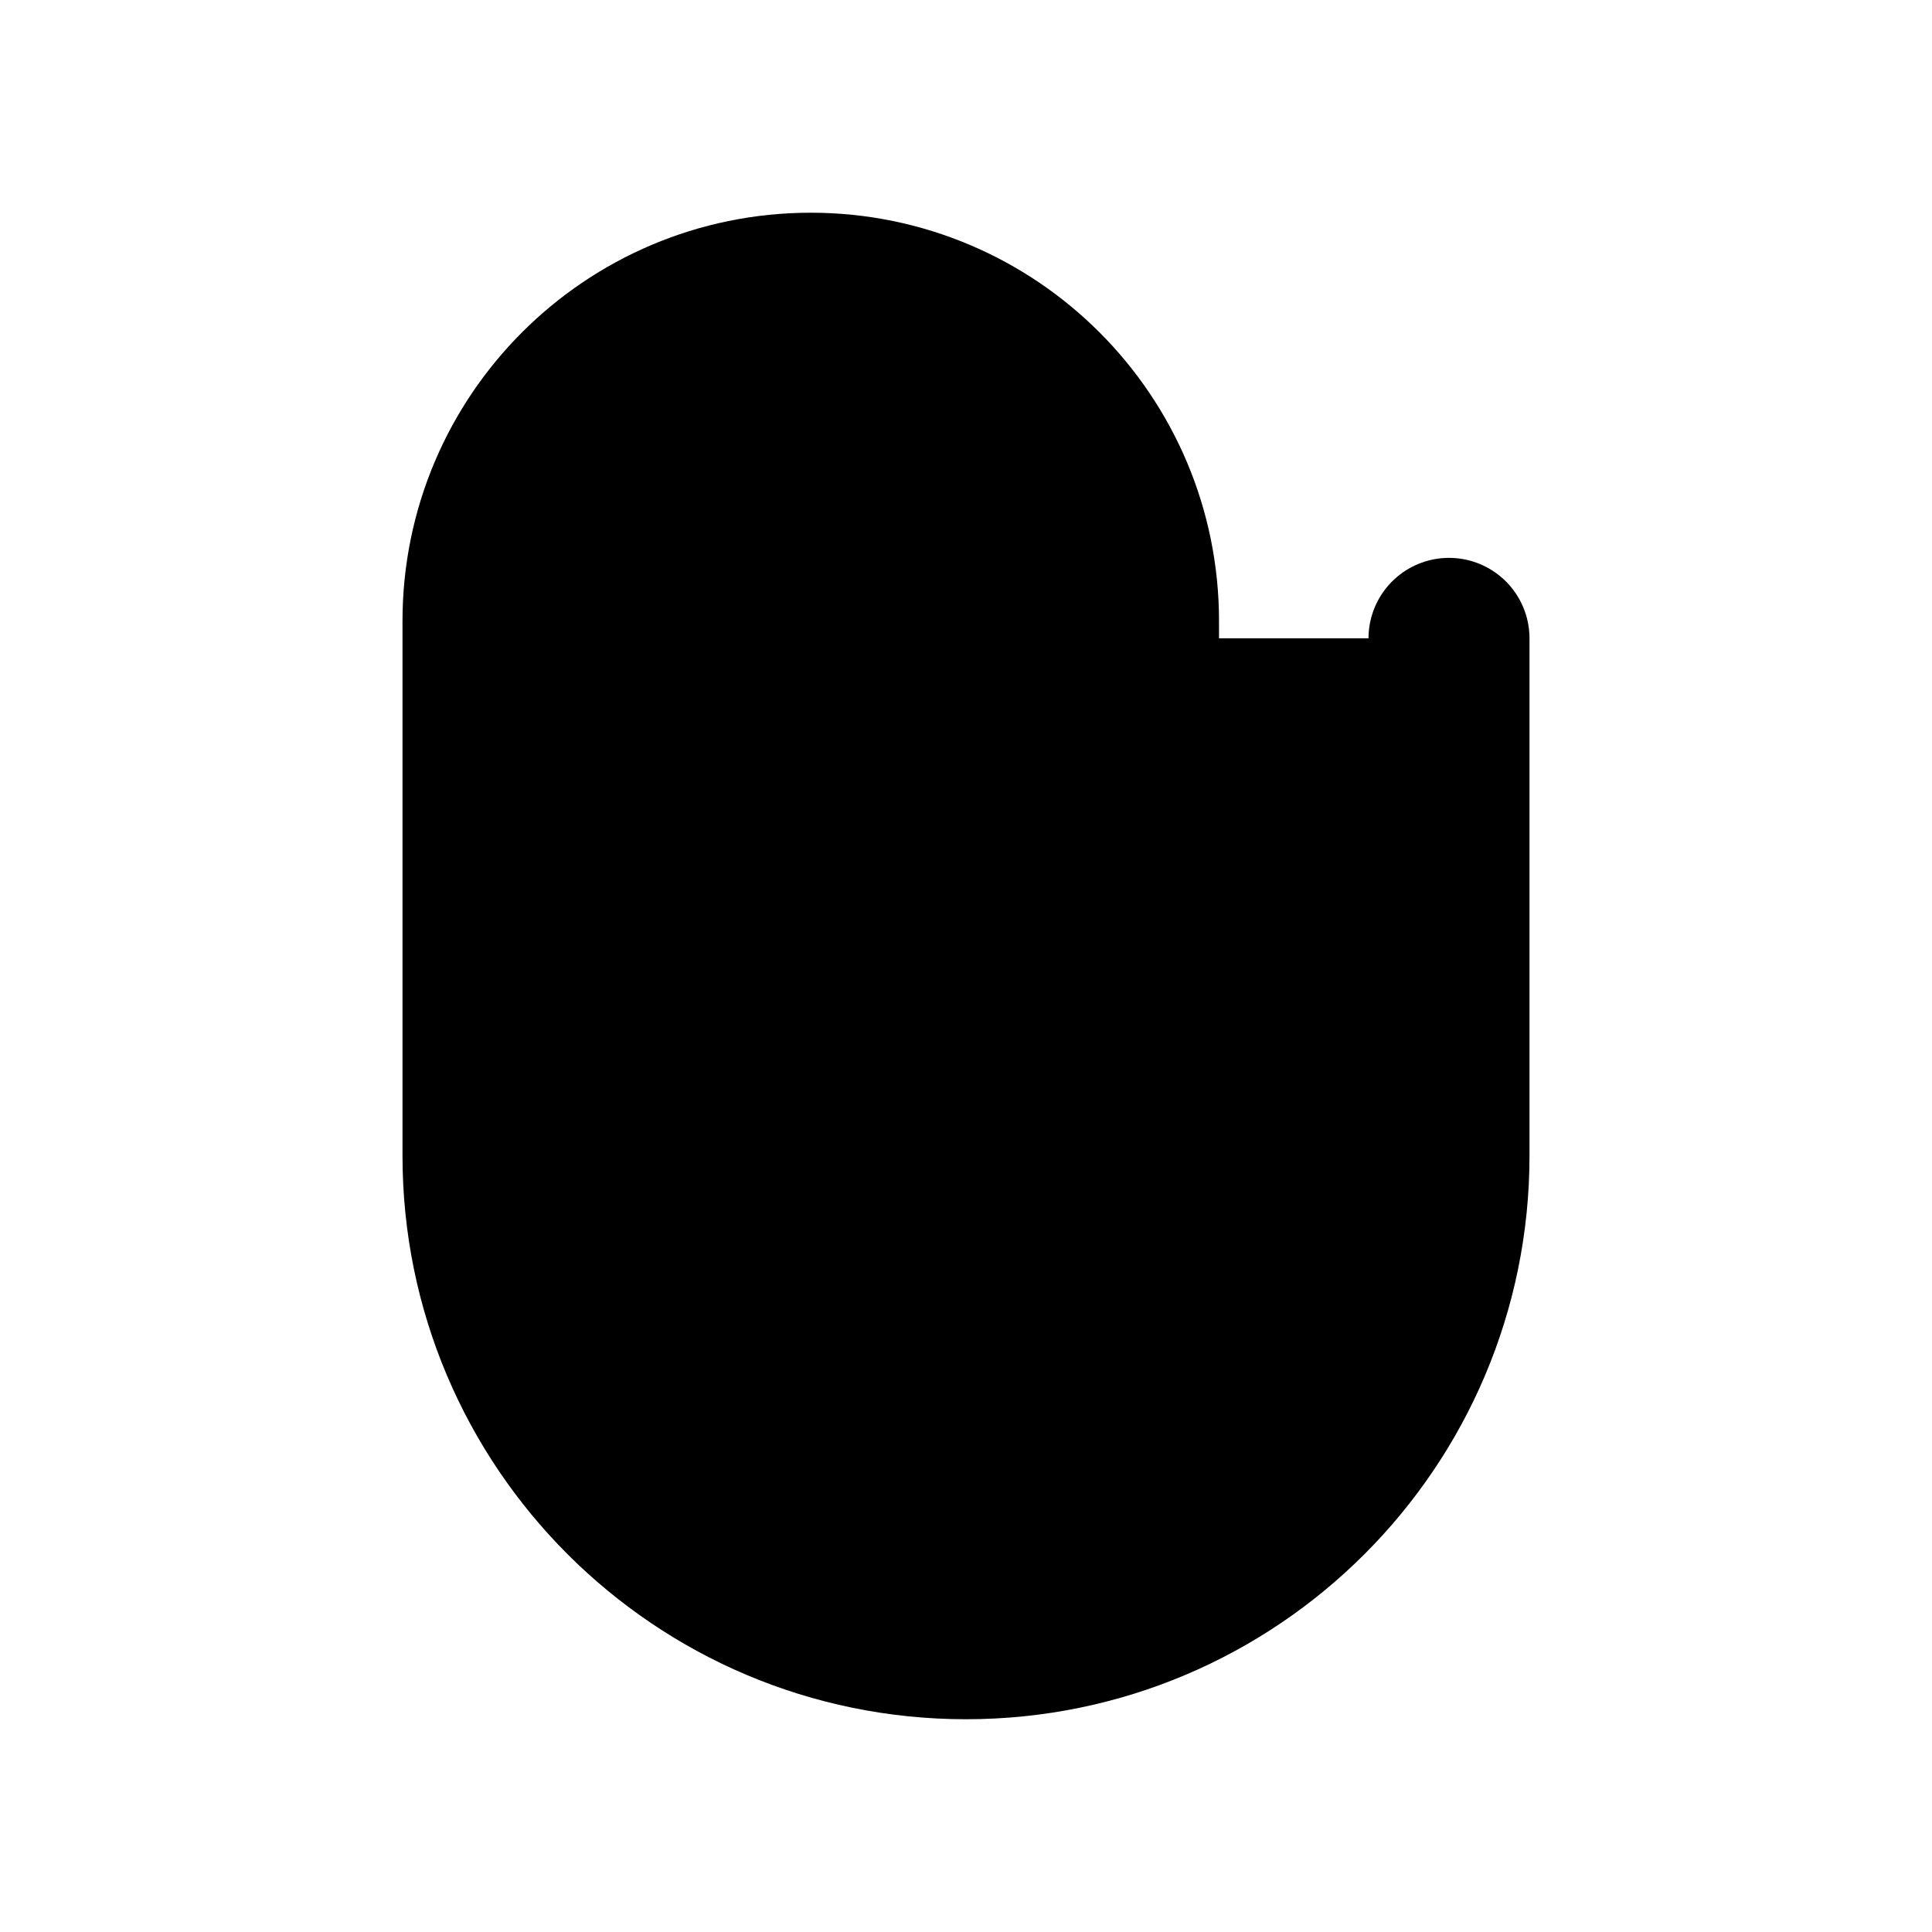
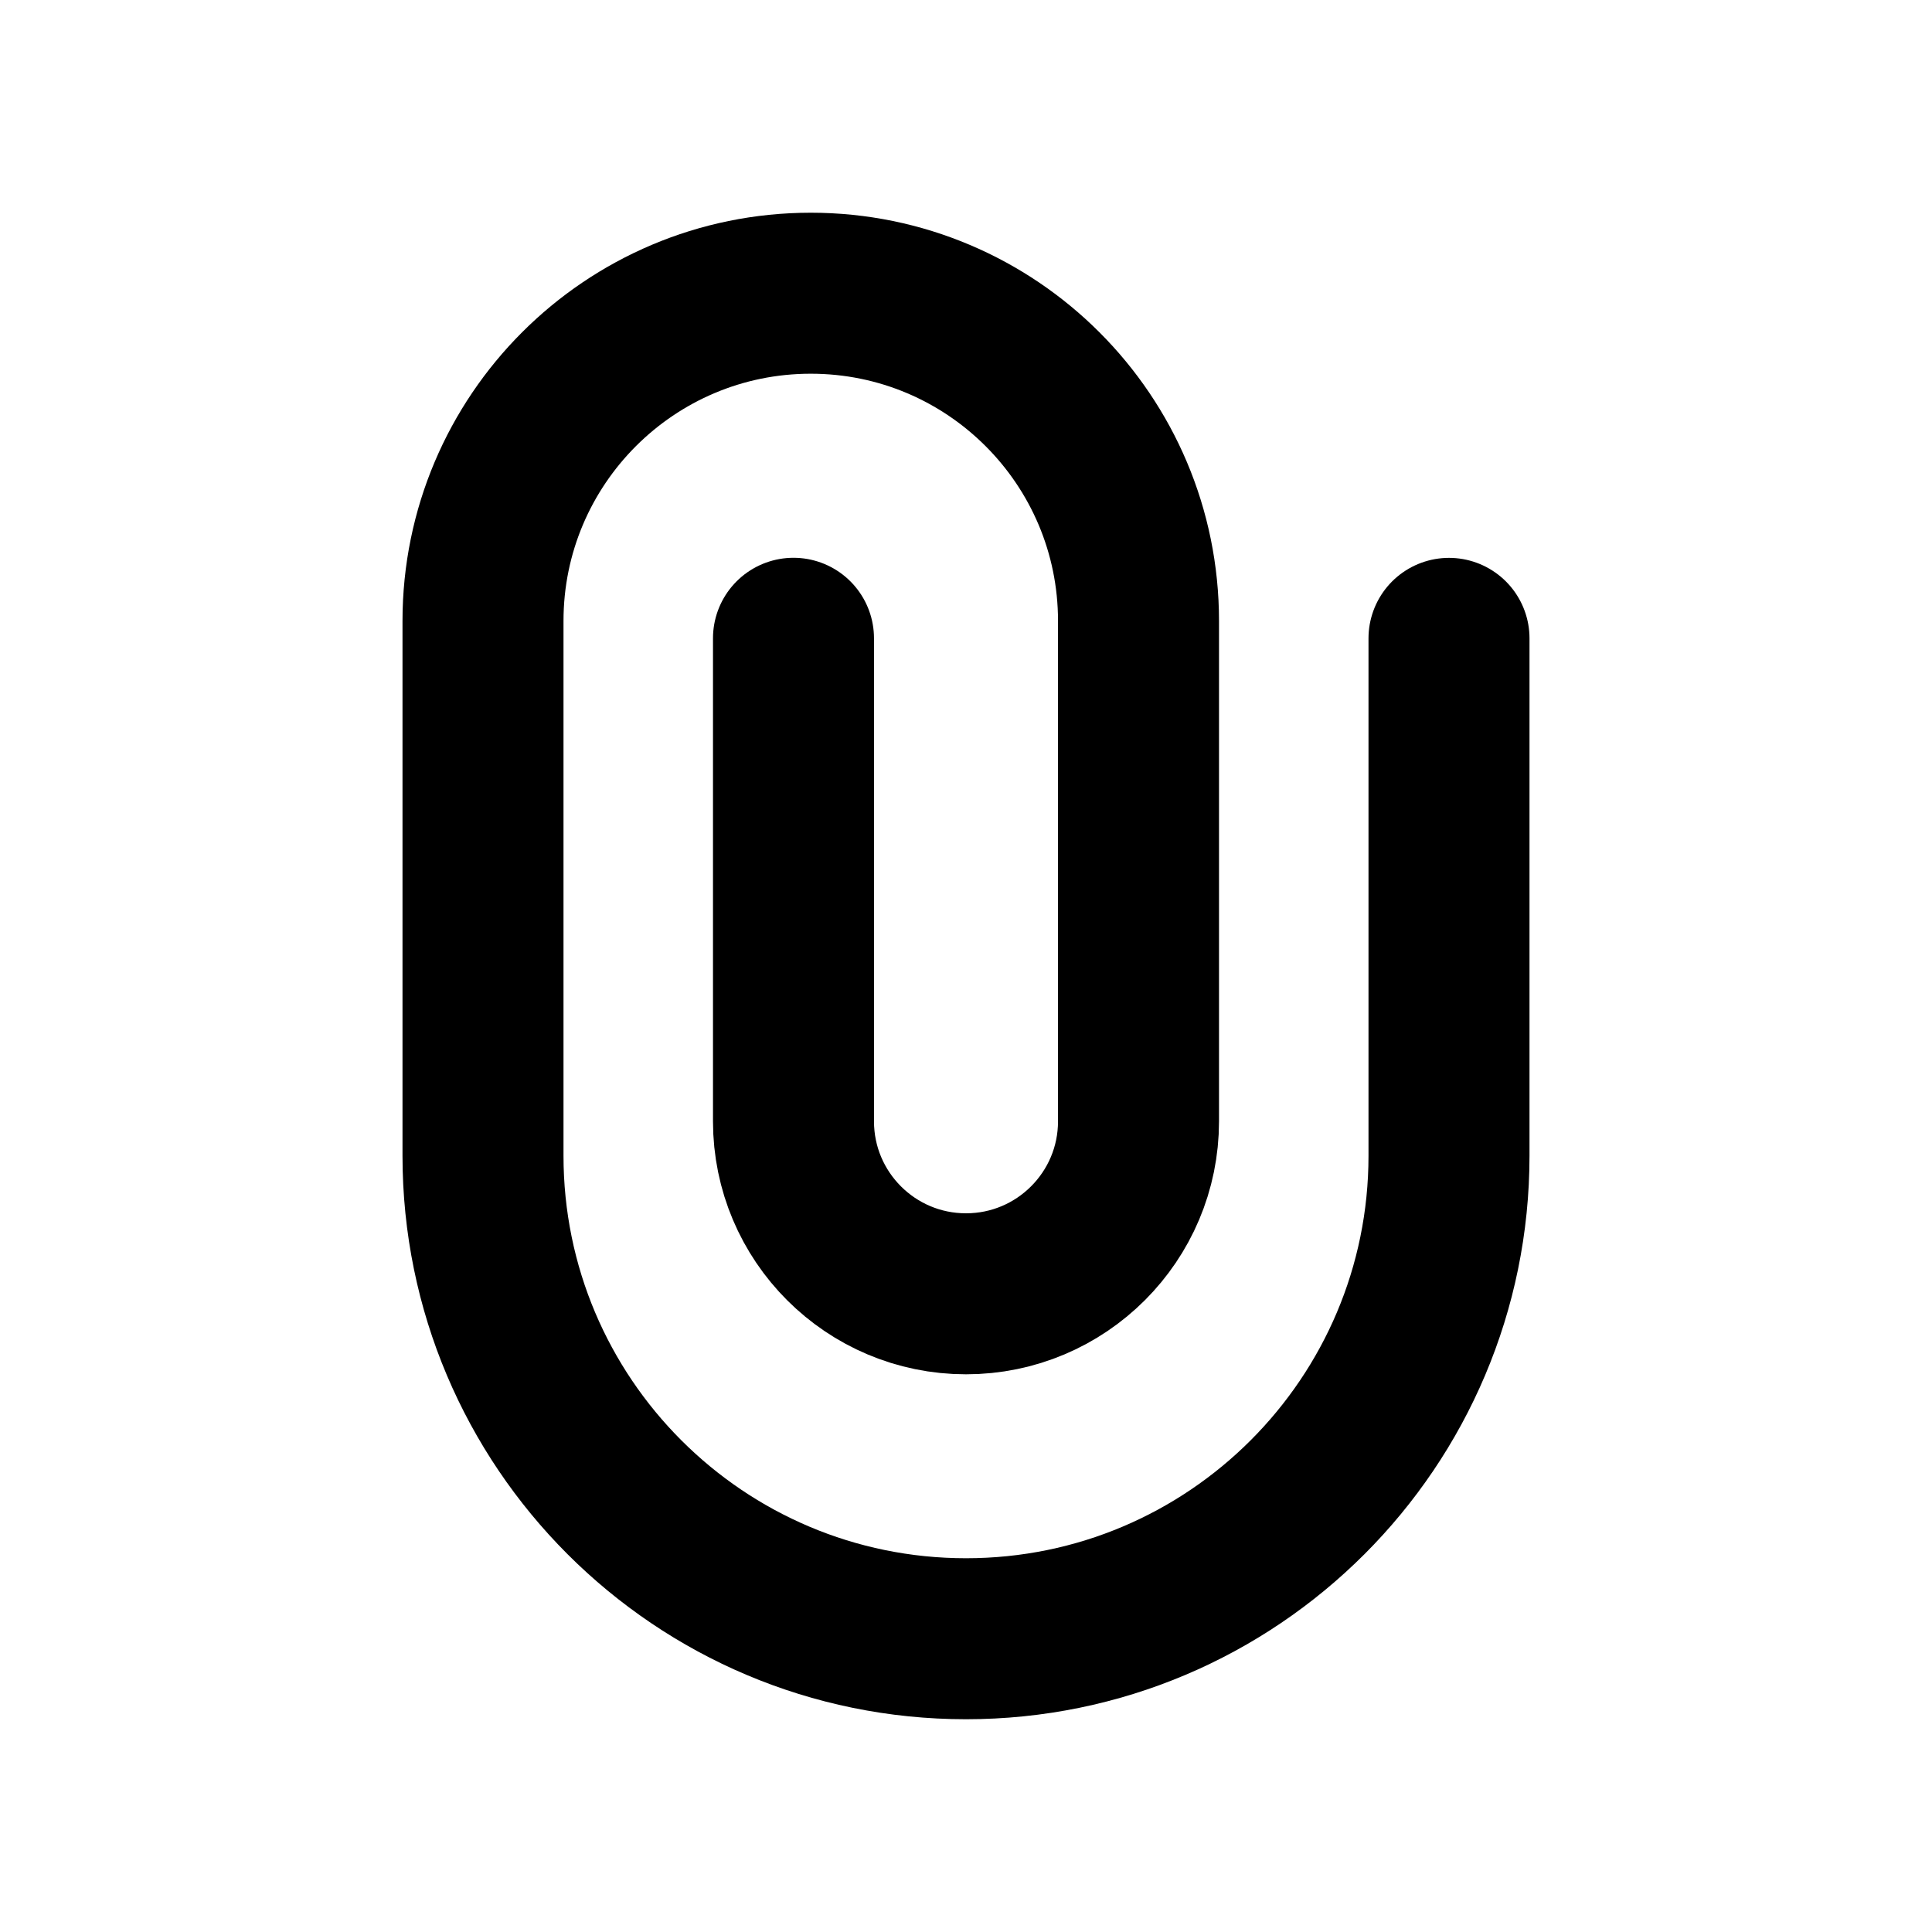
- <svg xmlns="http://www.w3.org/2000/svg" fill="currentColor" viewBox="0 0 24 24">
-   <path stroke="currentColor" stroke-linecap="round" stroke-linejoin="round" stroke-width="2" d="M9.857 7.929v6a2.143 2.143 0 0 0 4.286 0V7.714a4.071 4.071 0 0 0-8.143 0v6.643a6 6 0 0 0 12 0V7.93" />
+ <svg xmlns="http://www.w3.org/2000/svg" viewBox="0 0 24 24" fill="none">
+   <path stroke="currentColor" stroke-linecap="round" stroke-linejoin="round" stroke-width="2" d="M9.857 7.929v6a2.143 2.143 0 0 0 4.286 0V7.714a4.071 4.071 0 0 0-8.143 0v6.643a6 6 0 0 0 12 0V7.93" fill="none" />
</svg>
